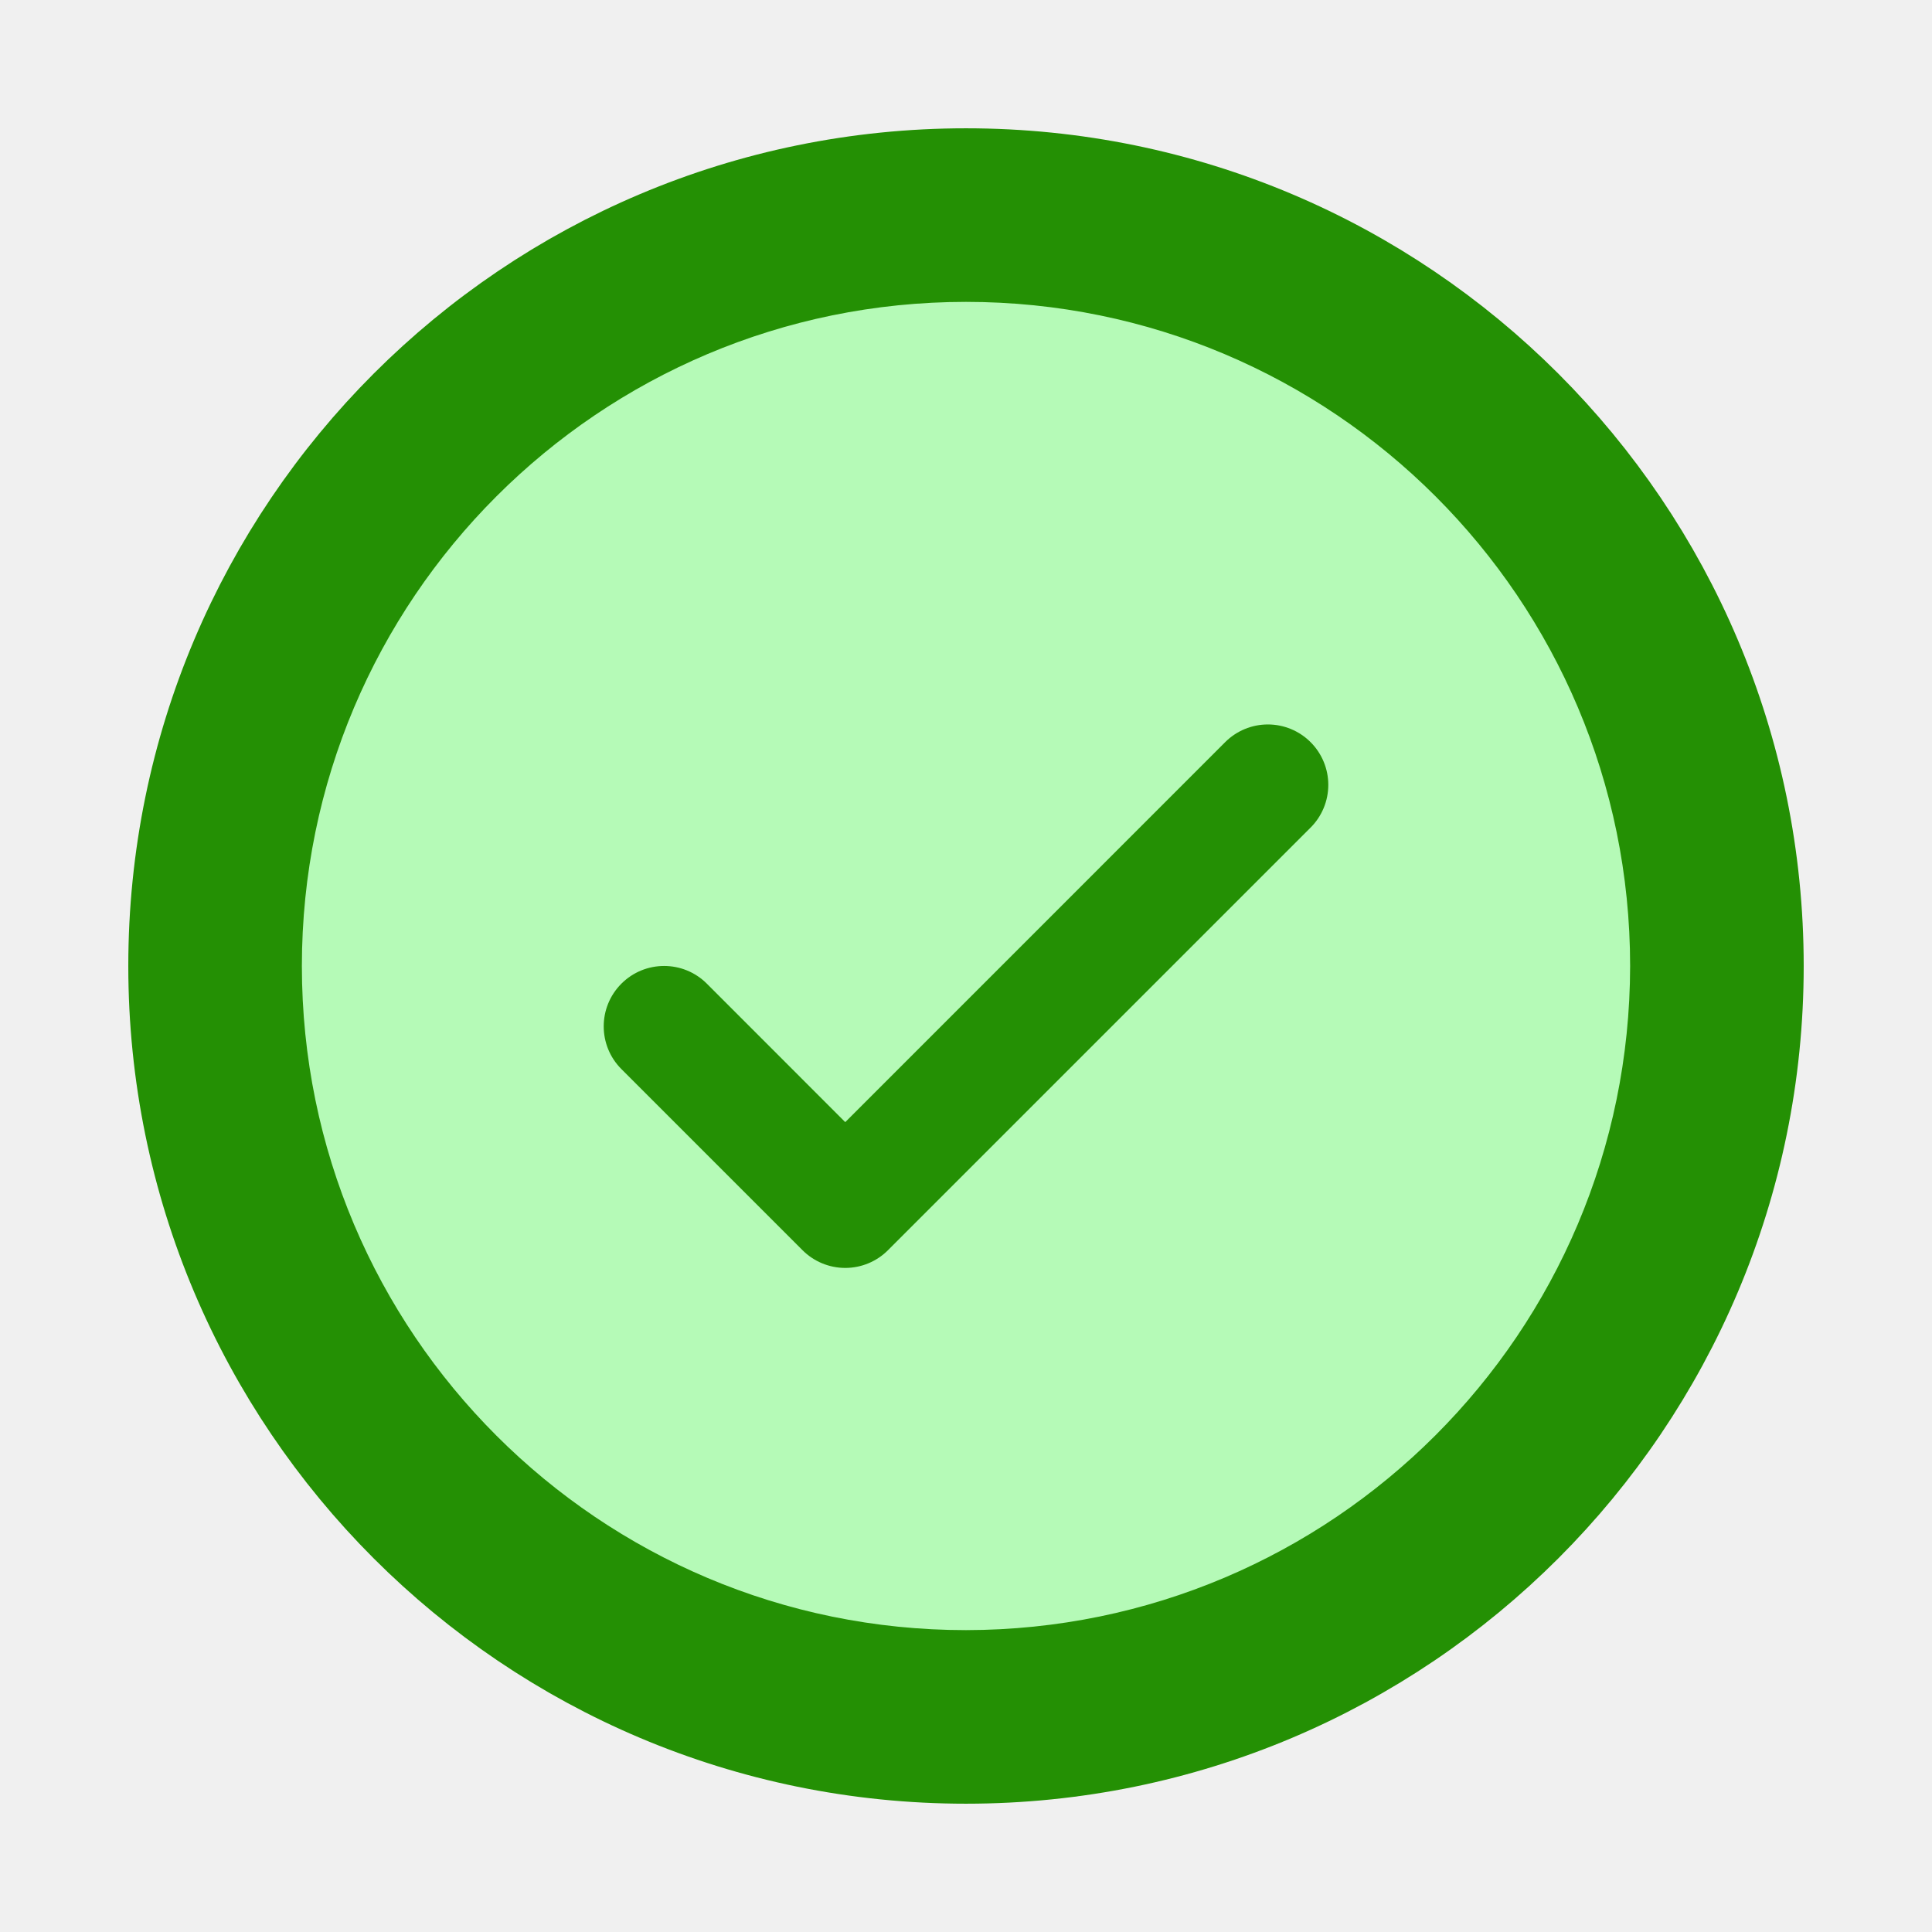
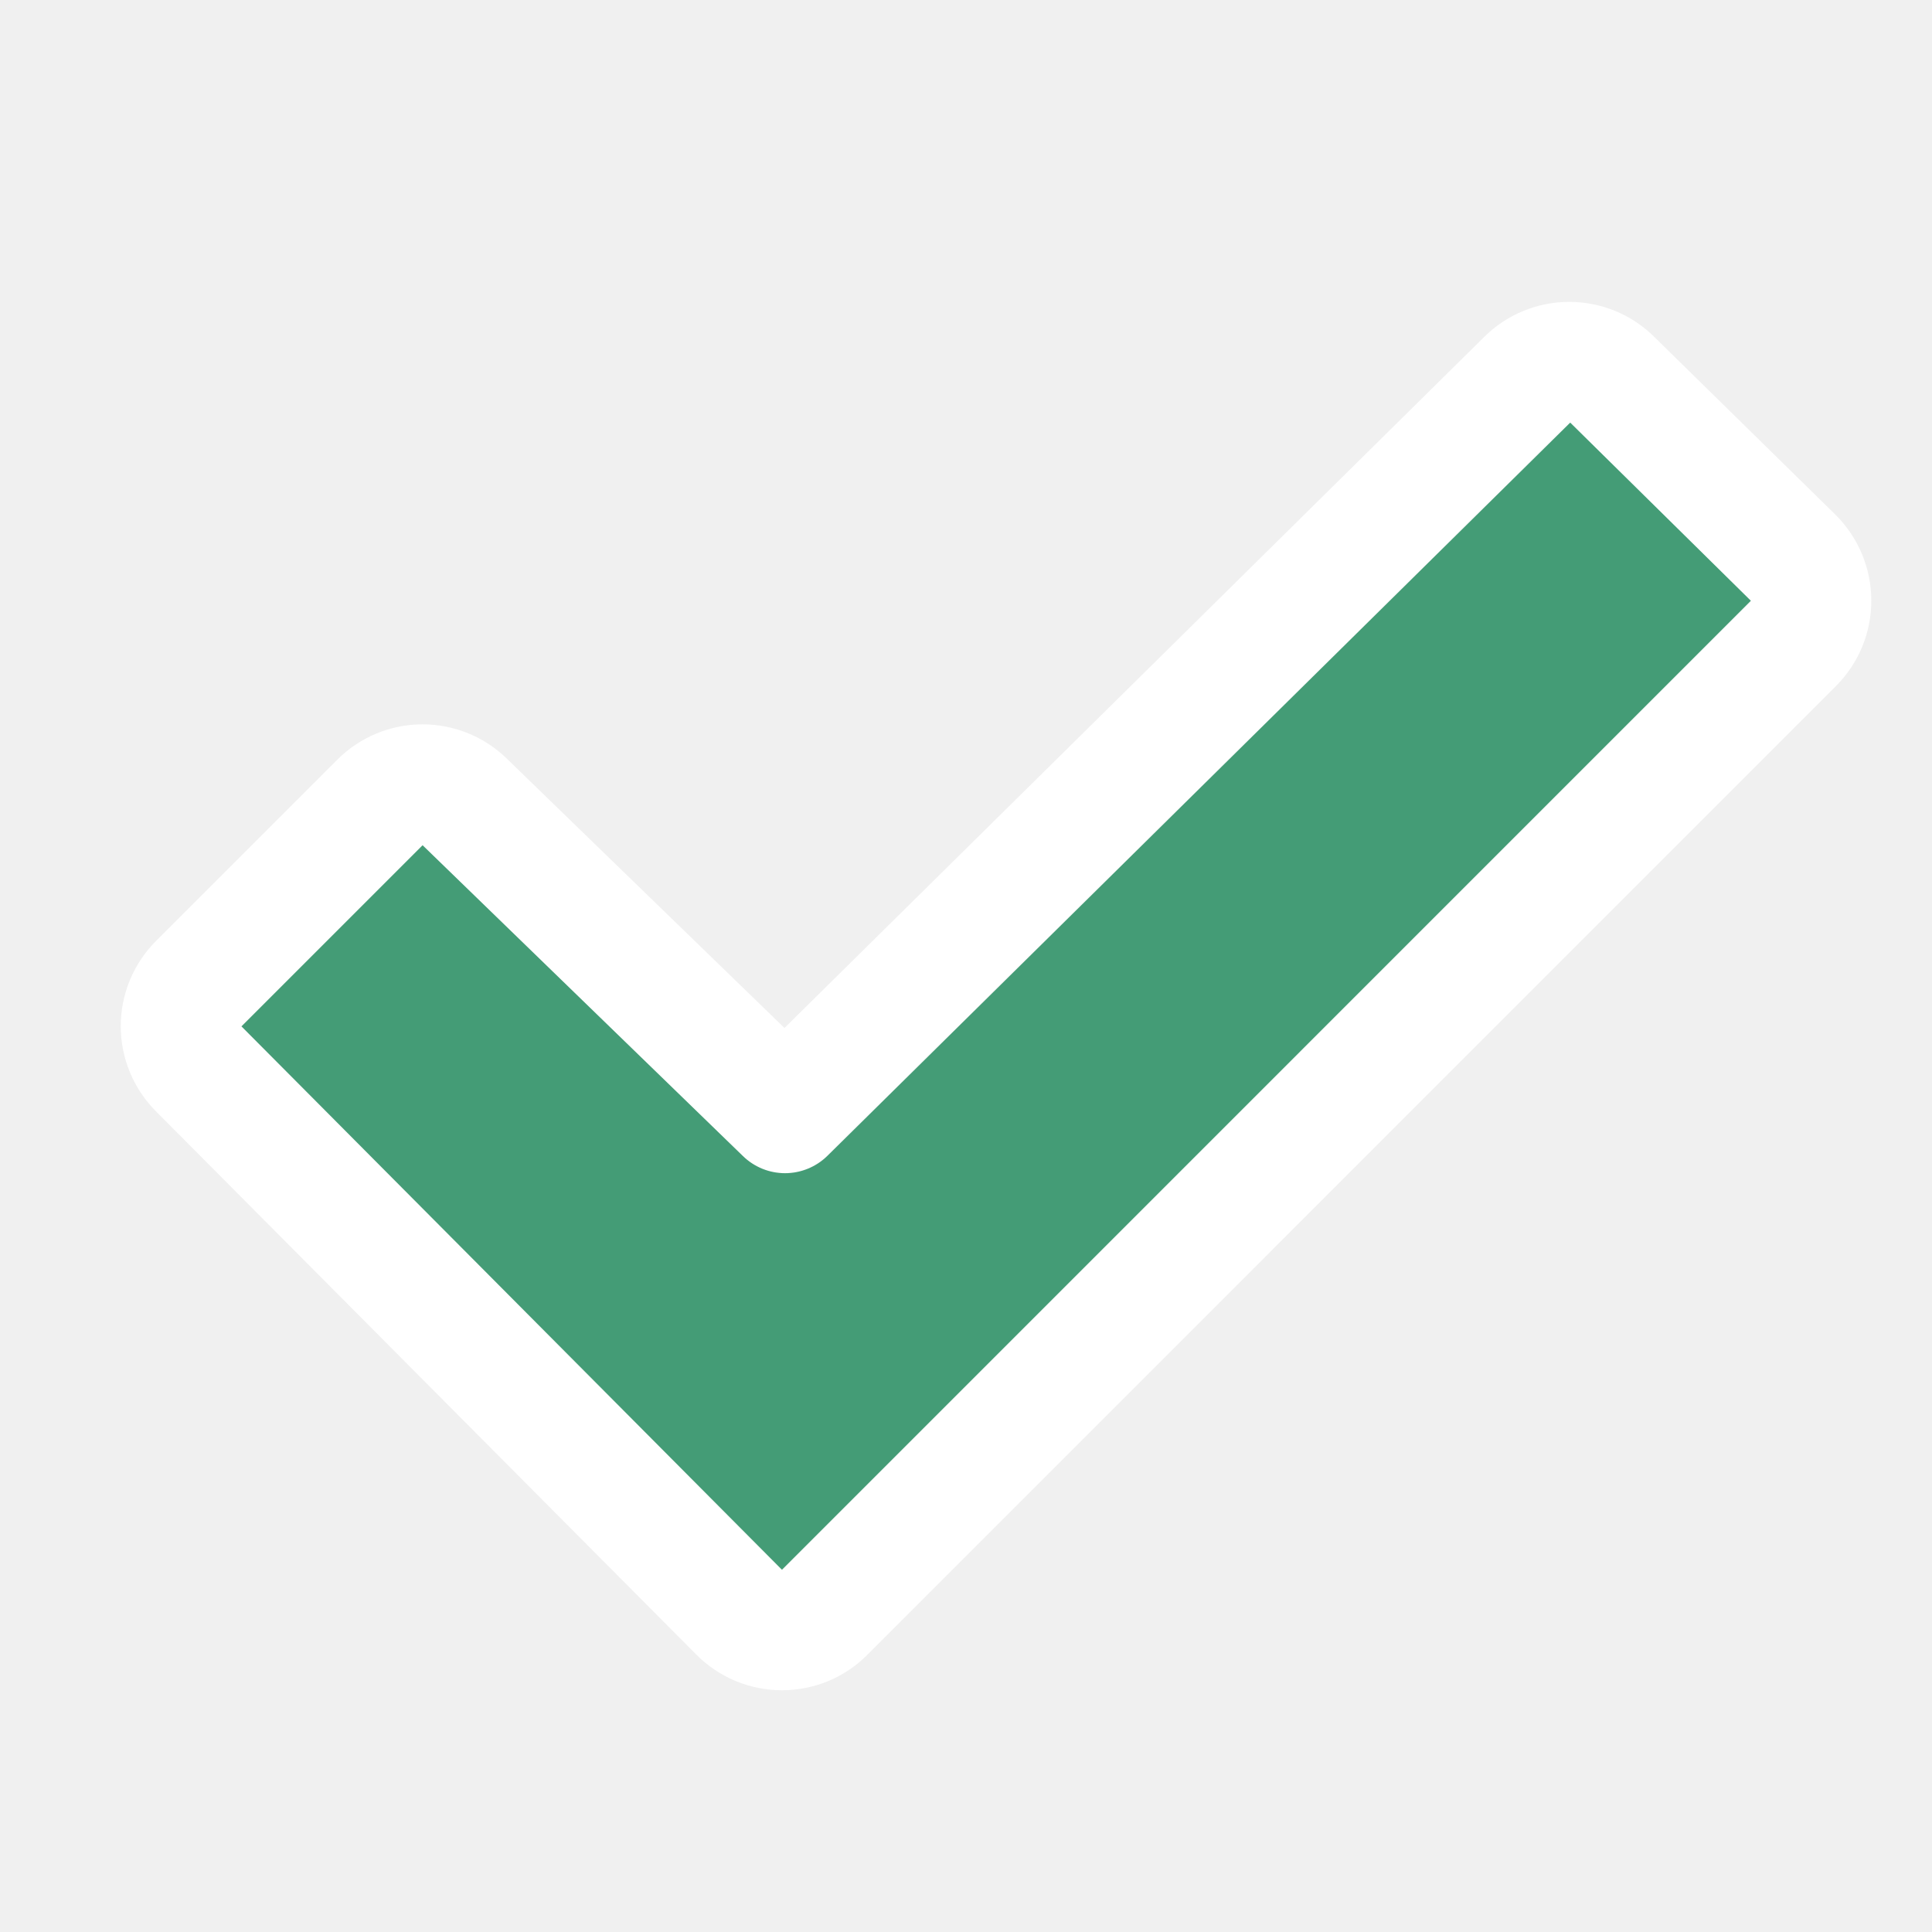
- <svg xmlns="http://www.w3.org/2000/svg" width="32" height="32" fill="#000000" viewBox="0 0 256 256">
-   <circle cx="128" cy="128" r="104" fill="#b5fab7" stroke="#249004" stroke-width="14" />
-   <path fill="#249004" d="M173.66,98.34a8,8,0,0,1,0,11.32l-56,56a8,8,0,0,1-11.32,0l-24-24a8,8,0,0,1,11.32-11.32L112,148.69l50.34-50.35A8,8,0,0,1,173.66,98.34ZM232,128A104,104,0,1,1,128,24,104.11,104.11,0,0,1,232,128Zm-16,0a88,88,0,1,0-88,88A88.1,88.1,0,0,0,216,128Z" />
+ <svg xmlns="http://www.w3.org/2000/svg" width="24" height="24" viewBox="0 0 24 24" fill="none">
+   <path d="M22.803 6.396L20.553 4.188C20.271 3.907 19.891 3.75 19.494 3.75C19.097 3.75 18.716 3.907 18.435 4.188L9.745 12.77L6.305 9.433C6.024 9.154 5.643 8.997 5.246 8.998C4.849 8.999 4.469 9.157 4.189 9.438L1.939 11.688C1.658 11.969 1.5 12.35 1.5 12.747C1.5 13.145 1.658 13.526 1.939 13.807L8.653 20.557C8.792 20.697 8.958 20.807 9.14 20.883C9.322 20.958 9.517 20.997 9.714 20.997C9.911 20.997 10.106 20.958 10.288 20.883C10.47 20.807 10.635 20.697 10.774 20.557L22.807 8.522C22.947 8.382 23.058 8.216 23.133 8.034C23.208 7.851 23.247 7.655 23.246 7.458C23.246 7.261 23.206 7.065 23.13 6.883C23.054 6.701 22.943 6.535 22.803 6.396ZM9.709 19.499L2.995 12.749L5.245 10.499C5.248 10.501 5.25 10.504 5.253 10.506L9.223 14.358C9.363 14.496 9.551 14.572 9.747 14.572C9.944 14.572 10.132 14.496 10.272 14.358L19.501 5.249L21.745 7.461L9.709 19.499Z" fill="white" />
+   <path d="M9.714 19.5L3 12.75L5.25 10.5C5.253 10.502 5.255 10.505 5.258 10.508L9.228 14.36C9.368 14.497 9.556 14.574 9.752 14.574C9.948 14.574 10.137 14.497 10.277 14.36L19.506 5.25L21.75 7.463L9.714 19.5Z" fill="#449C76" />
</svg>
